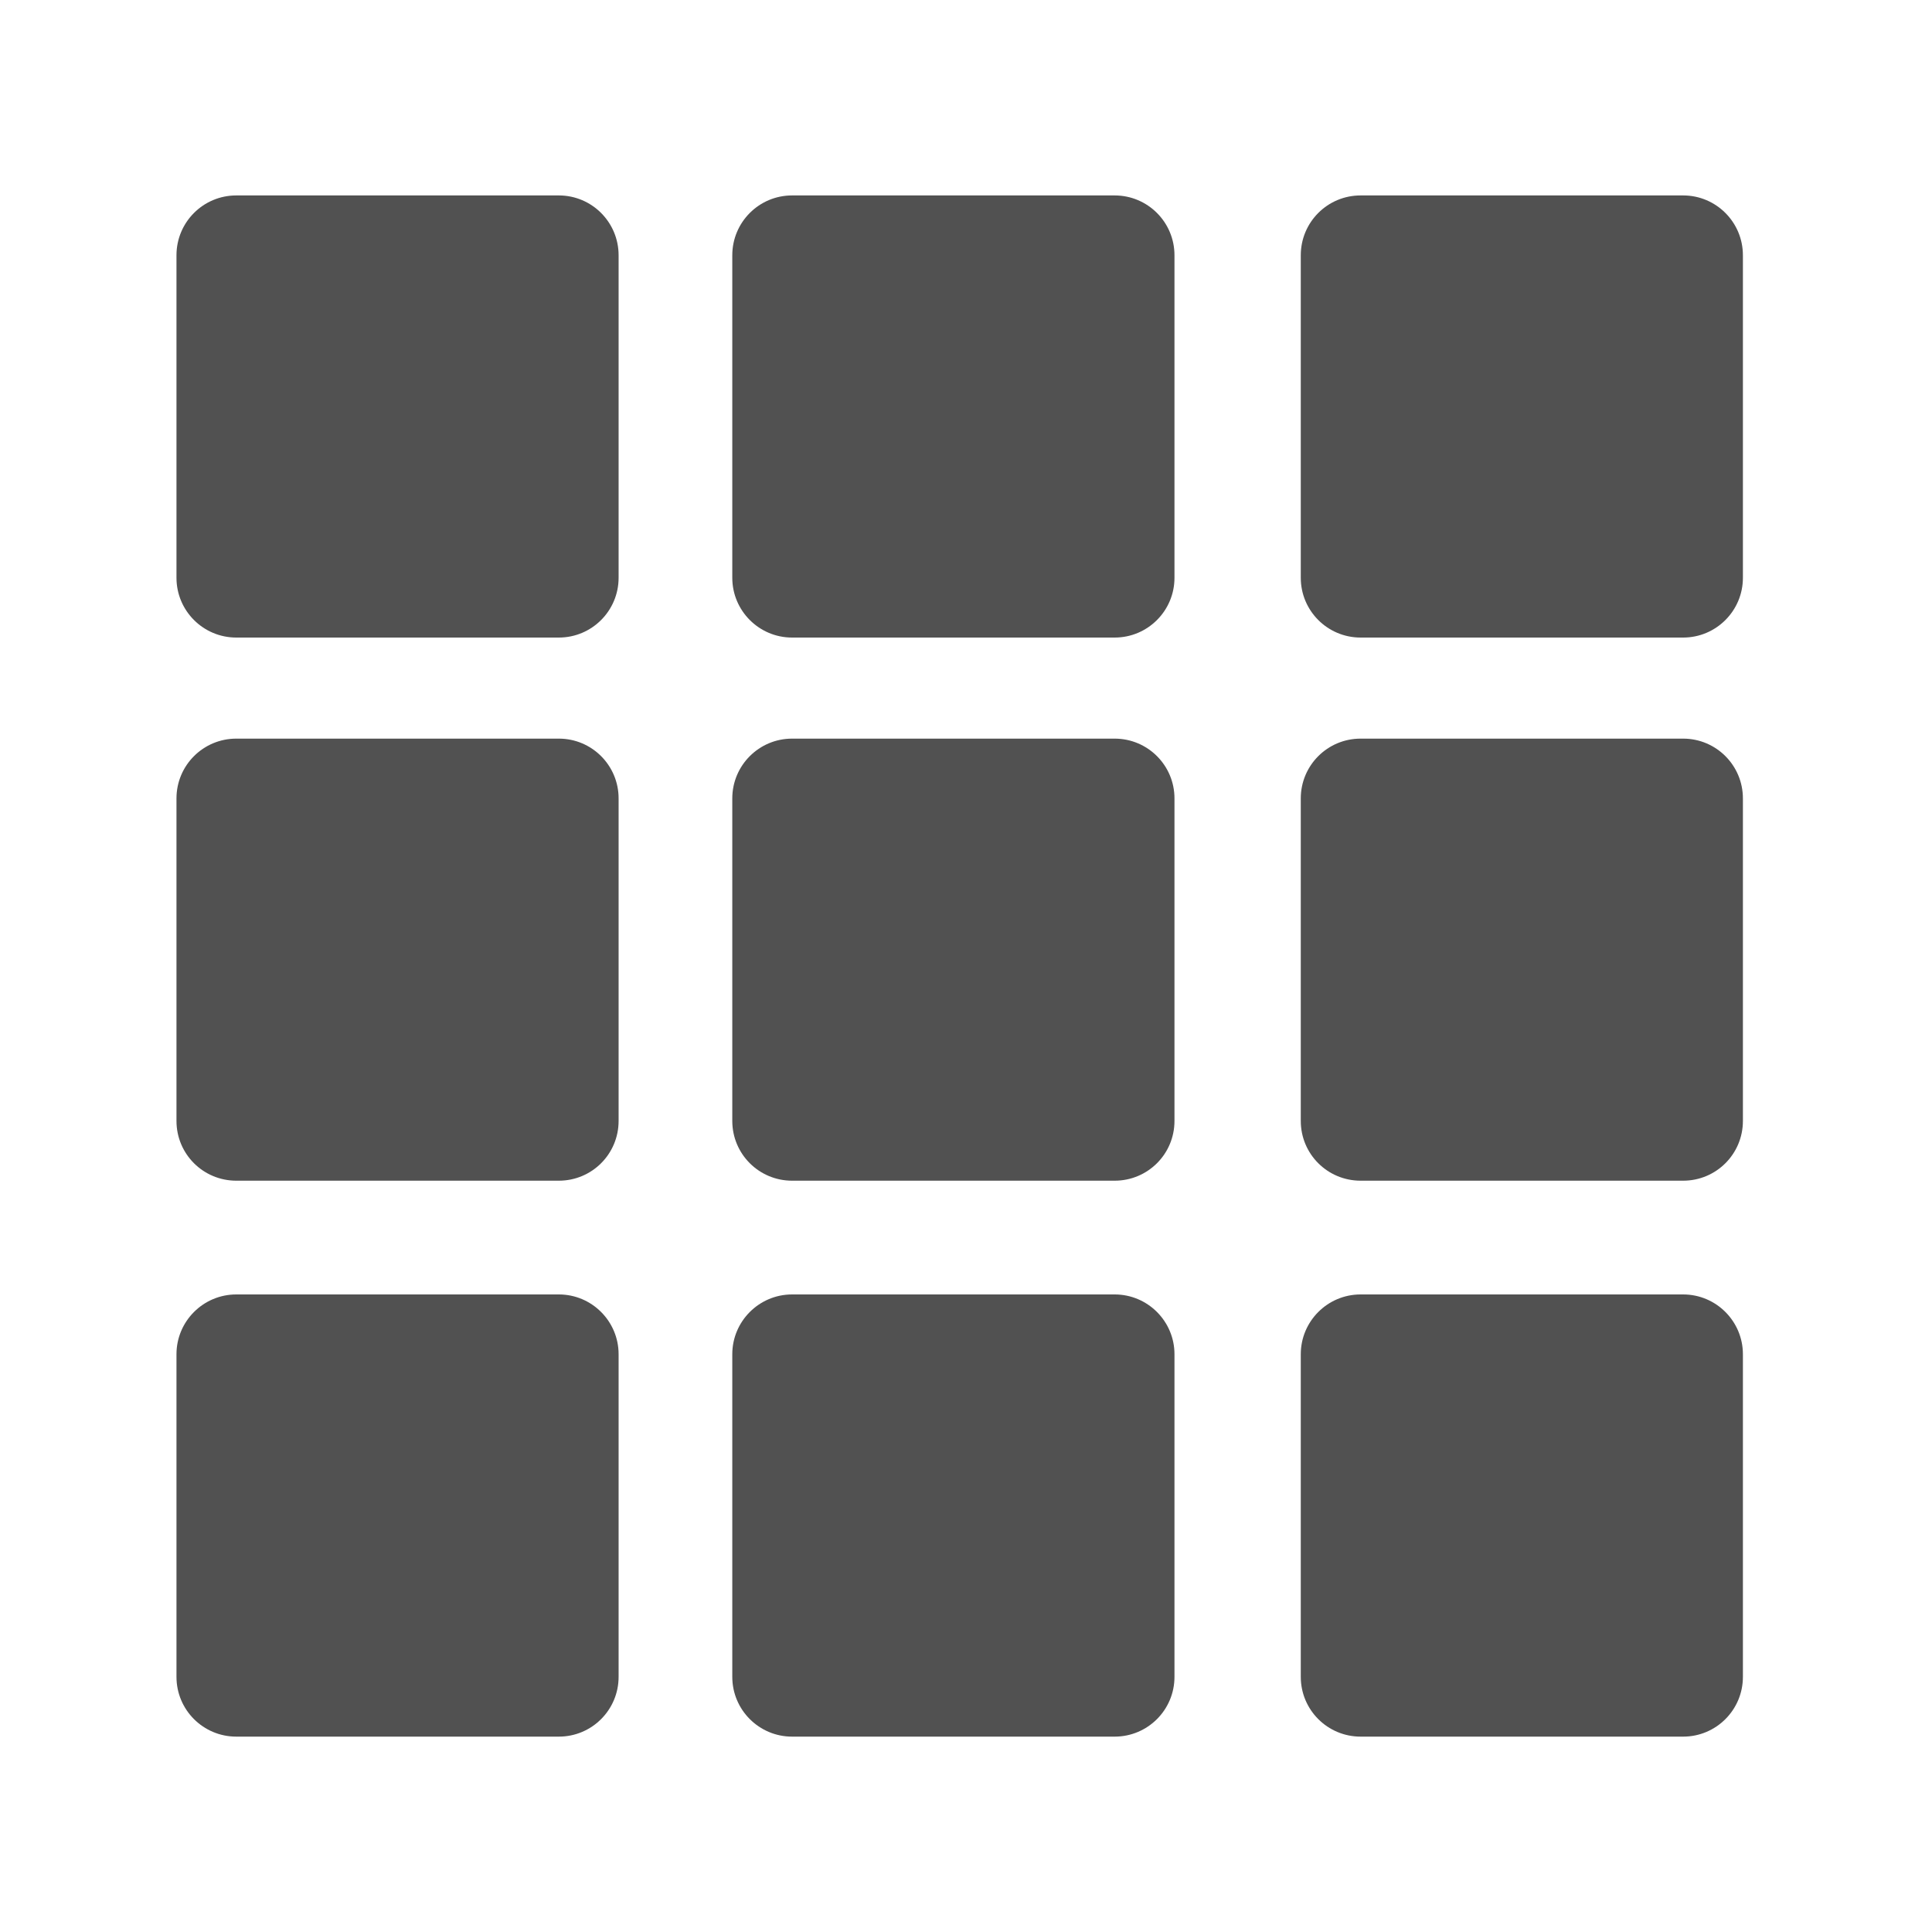
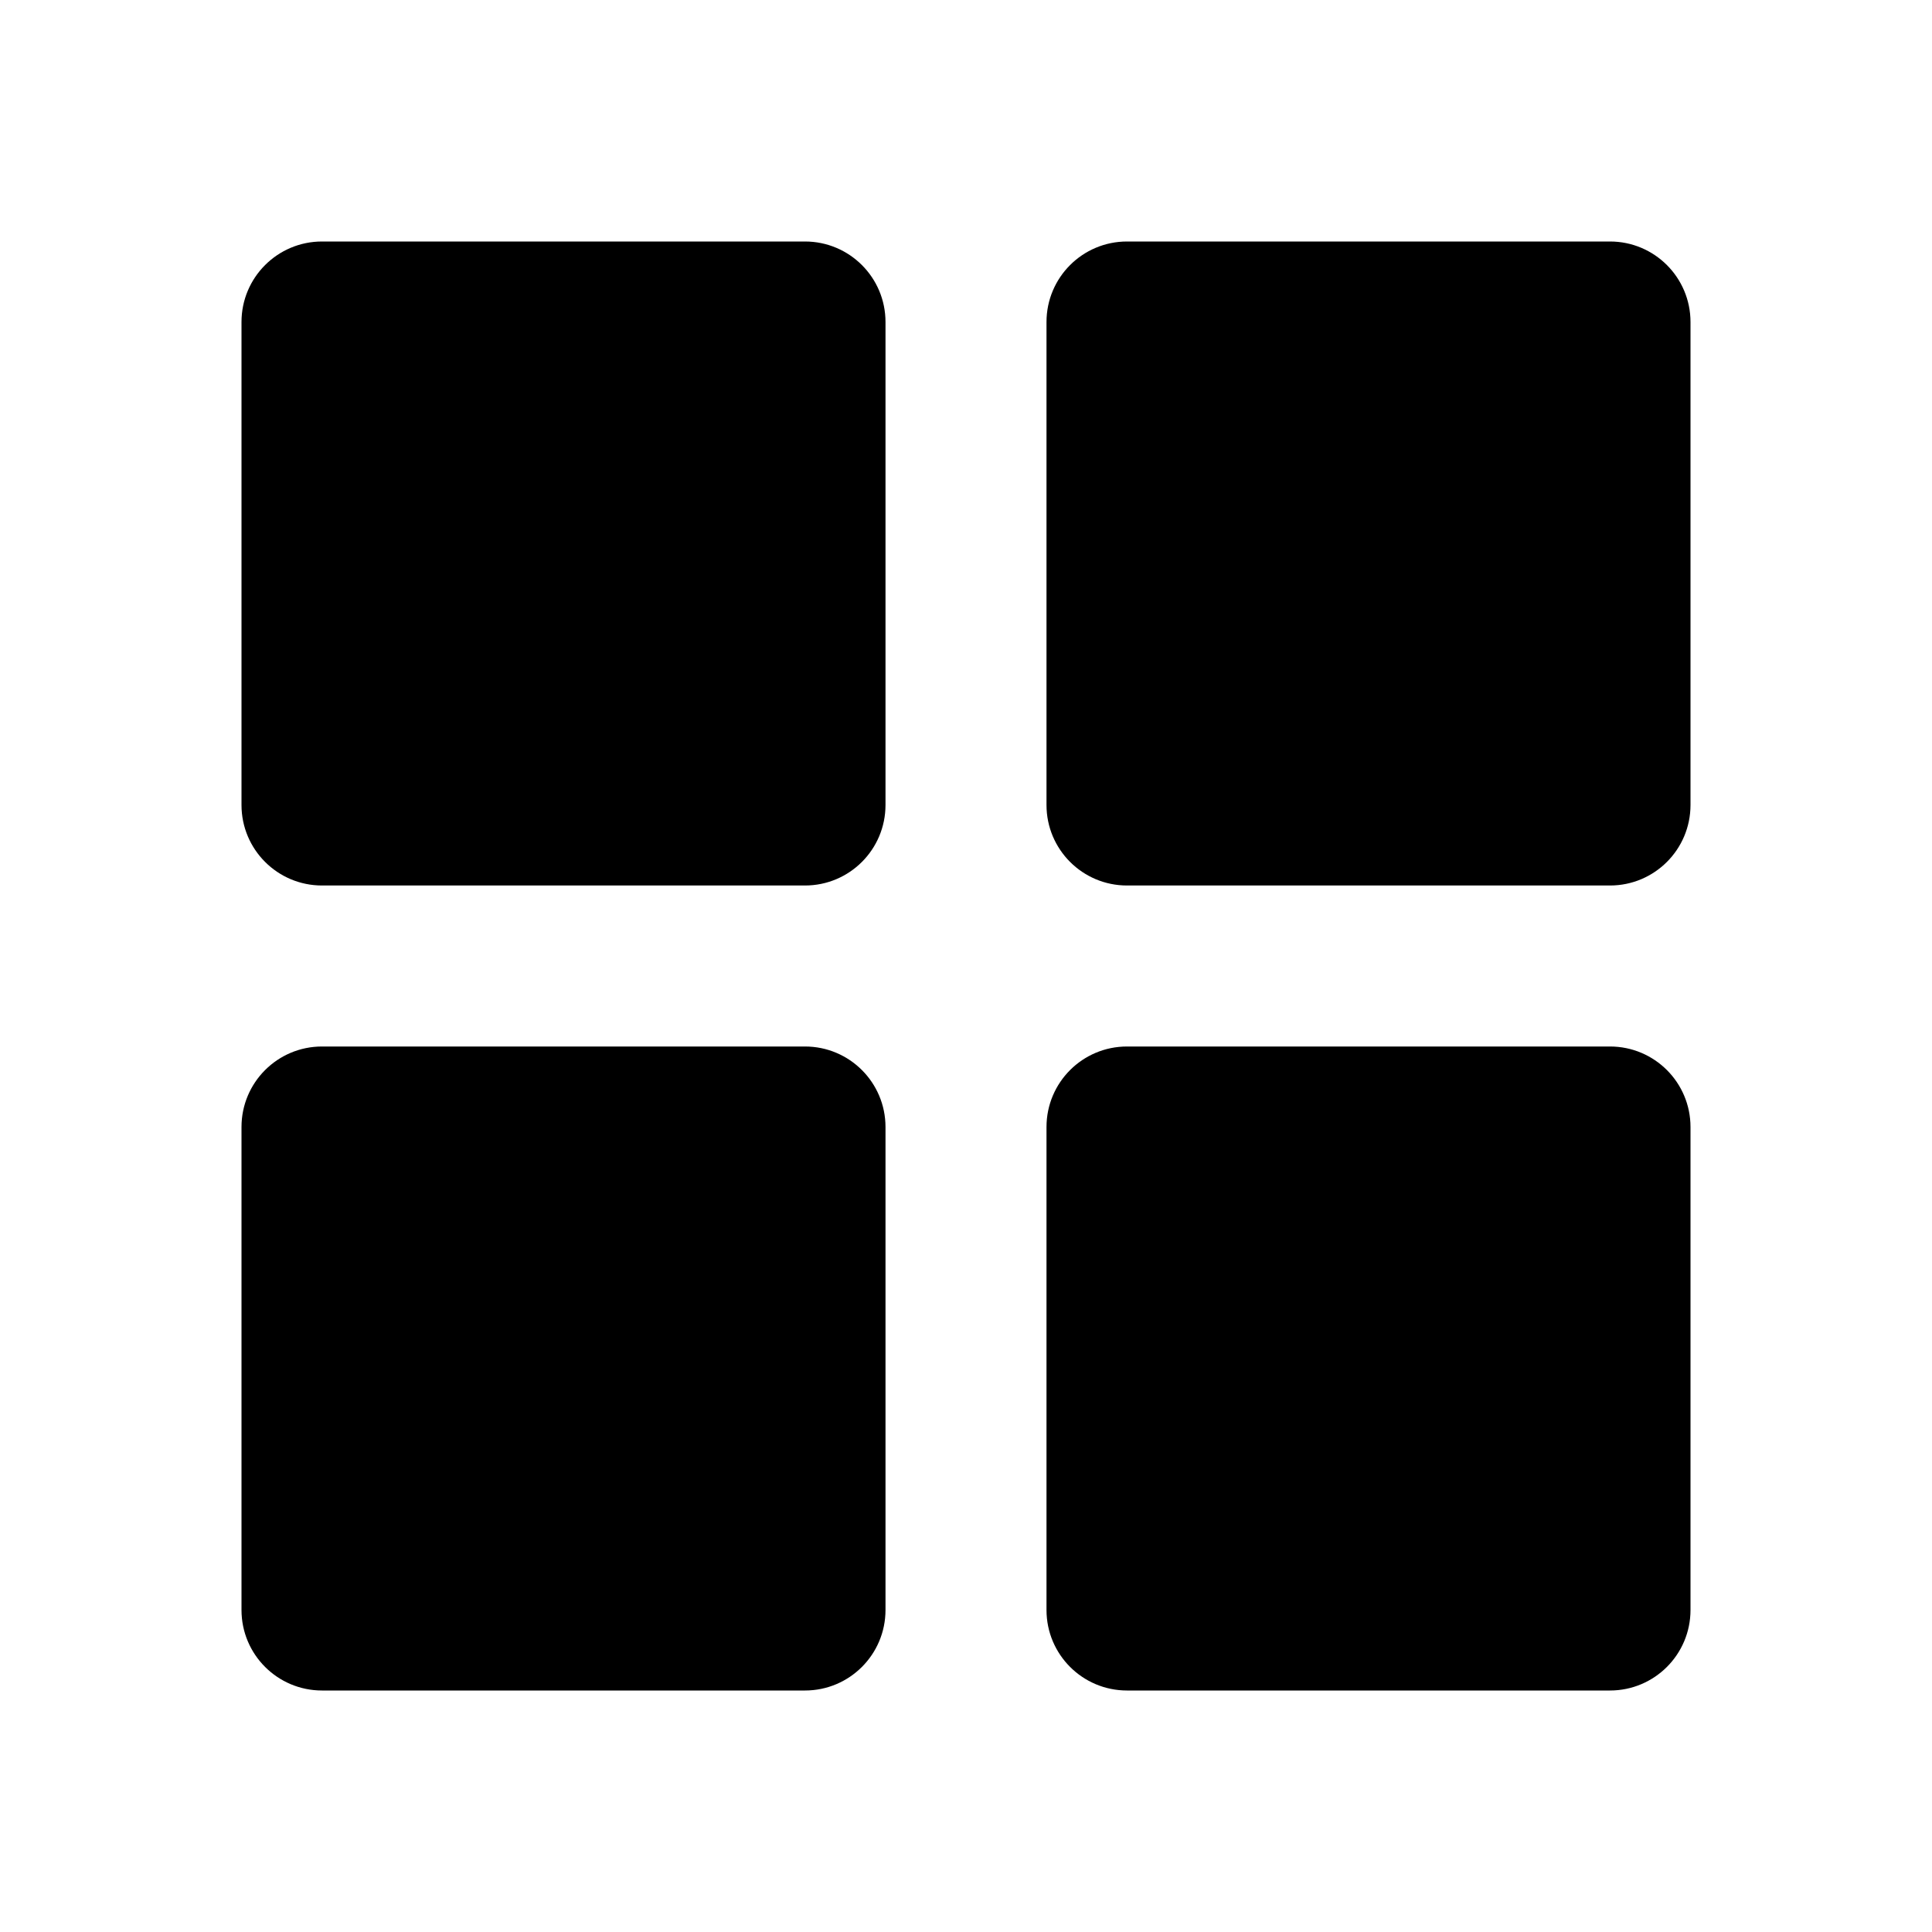
- <svg xmlns="http://www.w3.org/2000/svg" enable-background="new 0 0 32 32" height="32px" id="Layer_1" version="1.1" viewBox="0 0 32 32" width="32px" xml:space="preserve">
-   <g id="grid-2">
-     <path d="M10.246,4.228c0-0.547-0.443-0.991-0.99-0.991H3.914c-0.548,0-0.991,0.443-0.991,0.991V9.57   c0,0.546,0.443,0.99,0.991,0.99h5.342c0.547,0,0.99-0.444,0.99-0.99V4.228z" fill="#515151" />
-     <path d="M19.453,4.228c0-0.547-0.443-0.991-0.991-0.991h-5.343c-0.546,0-0.99,0.443-0.99,0.991V9.57   c0,0.546,0.444,0.99,0.99,0.99h5.343c0.548,0,0.991-0.444,0.991-0.99V4.228z" fill="#515151" />
-     <path d="M28.868,4.228c0-0.547-0.443-0.991-0.99-0.991h-5.342c-0.548,0-0.991,0.443-0.991,0.991V9.57   c0,0.546,0.443,0.99,0.991,0.99h5.342c0.547,0,0.99-0.444,0.99-0.99V4.228z" fill="#515151" />
-     <path d="M10.246,13.224c0-0.547-0.443-0.99-0.99-0.99H3.914c-0.548,0-0.991,0.443-0.991,0.99v5.342   c0,0.549,0.443,0.99,0.991,0.99h5.342c0.547,0,0.99-0.441,0.99-0.99V13.224z" fill="#515151" />
-     <path d="M19.453,13.224c0-0.547-0.443-0.99-0.991-0.99h-5.343c-0.546,0-0.99,0.443-0.99,0.99v5.342   c0,0.549,0.444,0.99,0.99,0.99h5.343c0.548,0,0.991-0.441,0.991-0.99V13.224z" fill="#515151" />
-     <path d="M28.868,13.224c0-0.547-0.443-0.99-0.99-0.99h-5.342c-0.548,0-0.991,0.443-0.991,0.99v5.342   c0,0.549,0.443,0.99,0.991,0.99h5.342c0.547,0,0.99-0.441,0.99-0.99V13.224z" fill="#515151" />
-     <path d="M10.246,22.43c0-0.545-0.443-0.99-0.99-0.99H3.914c-0.548,0-0.991,0.445-0.991,0.99v5.344   c0,0.547,0.443,0.99,0.991,0.99h5.342c0.547,0,0.99-0.443,0.99-0.99V22.43z" fill="#515151" />
-     <path d="M19.453,22.43c0-0.545-0.443-0.99-0.991-0.99h-5.343c-0.546,0-0.99,0.445-0.99,0.99v5.344   c0,0.547,0.444,0.99,0.99,0.99h5.343c0.548,0,0.991-0.443,0.991-0.99V22.43z" fill="#515151" />
-     <path d="M28.868,22.43c0-0.545-0.443-0.99-0.99-0.99h-5.342c-0.548,0-0.991,0.445-0.991,0.99v5.344   c0,0.547,0.443,0.99,0.991,0.99h5.342c0.547,0,0.99-0.443,0.99-0.99V22.43z" fill="#515151" />
-   </g>
+ <svg xmlns="http://www.w3.org/2000/svg" width="24" height="24" viewBox="0 0 24 24">
+   <path d="M4 11h6a1 1 0 0 0 1-1V4a1 1 0 0 0-1-1H4a1 1 0 0 0-1 1v6a1 1 0 0 0 1 1zm10 0h6a1 1 0 0 0 1-1V4a1 1 0 0 0-1-1h-6a1 1 0 0 0-1 1v6a1 1 0 0 0 1 1zM4 21h6a1 1 0 0 0 1-1v-6a1 1 0 0 0-1-1H4a1 1 0 0 0-1 1v6a1 1 0 0 0 1 1zm10 0h6a1 1 0 0 0 1-1v-6a1 1 0 0 0-1-1h-6a1 1 0 0 0-1 1v6a1 1 0 0 0 1 1z" />
</svg>
